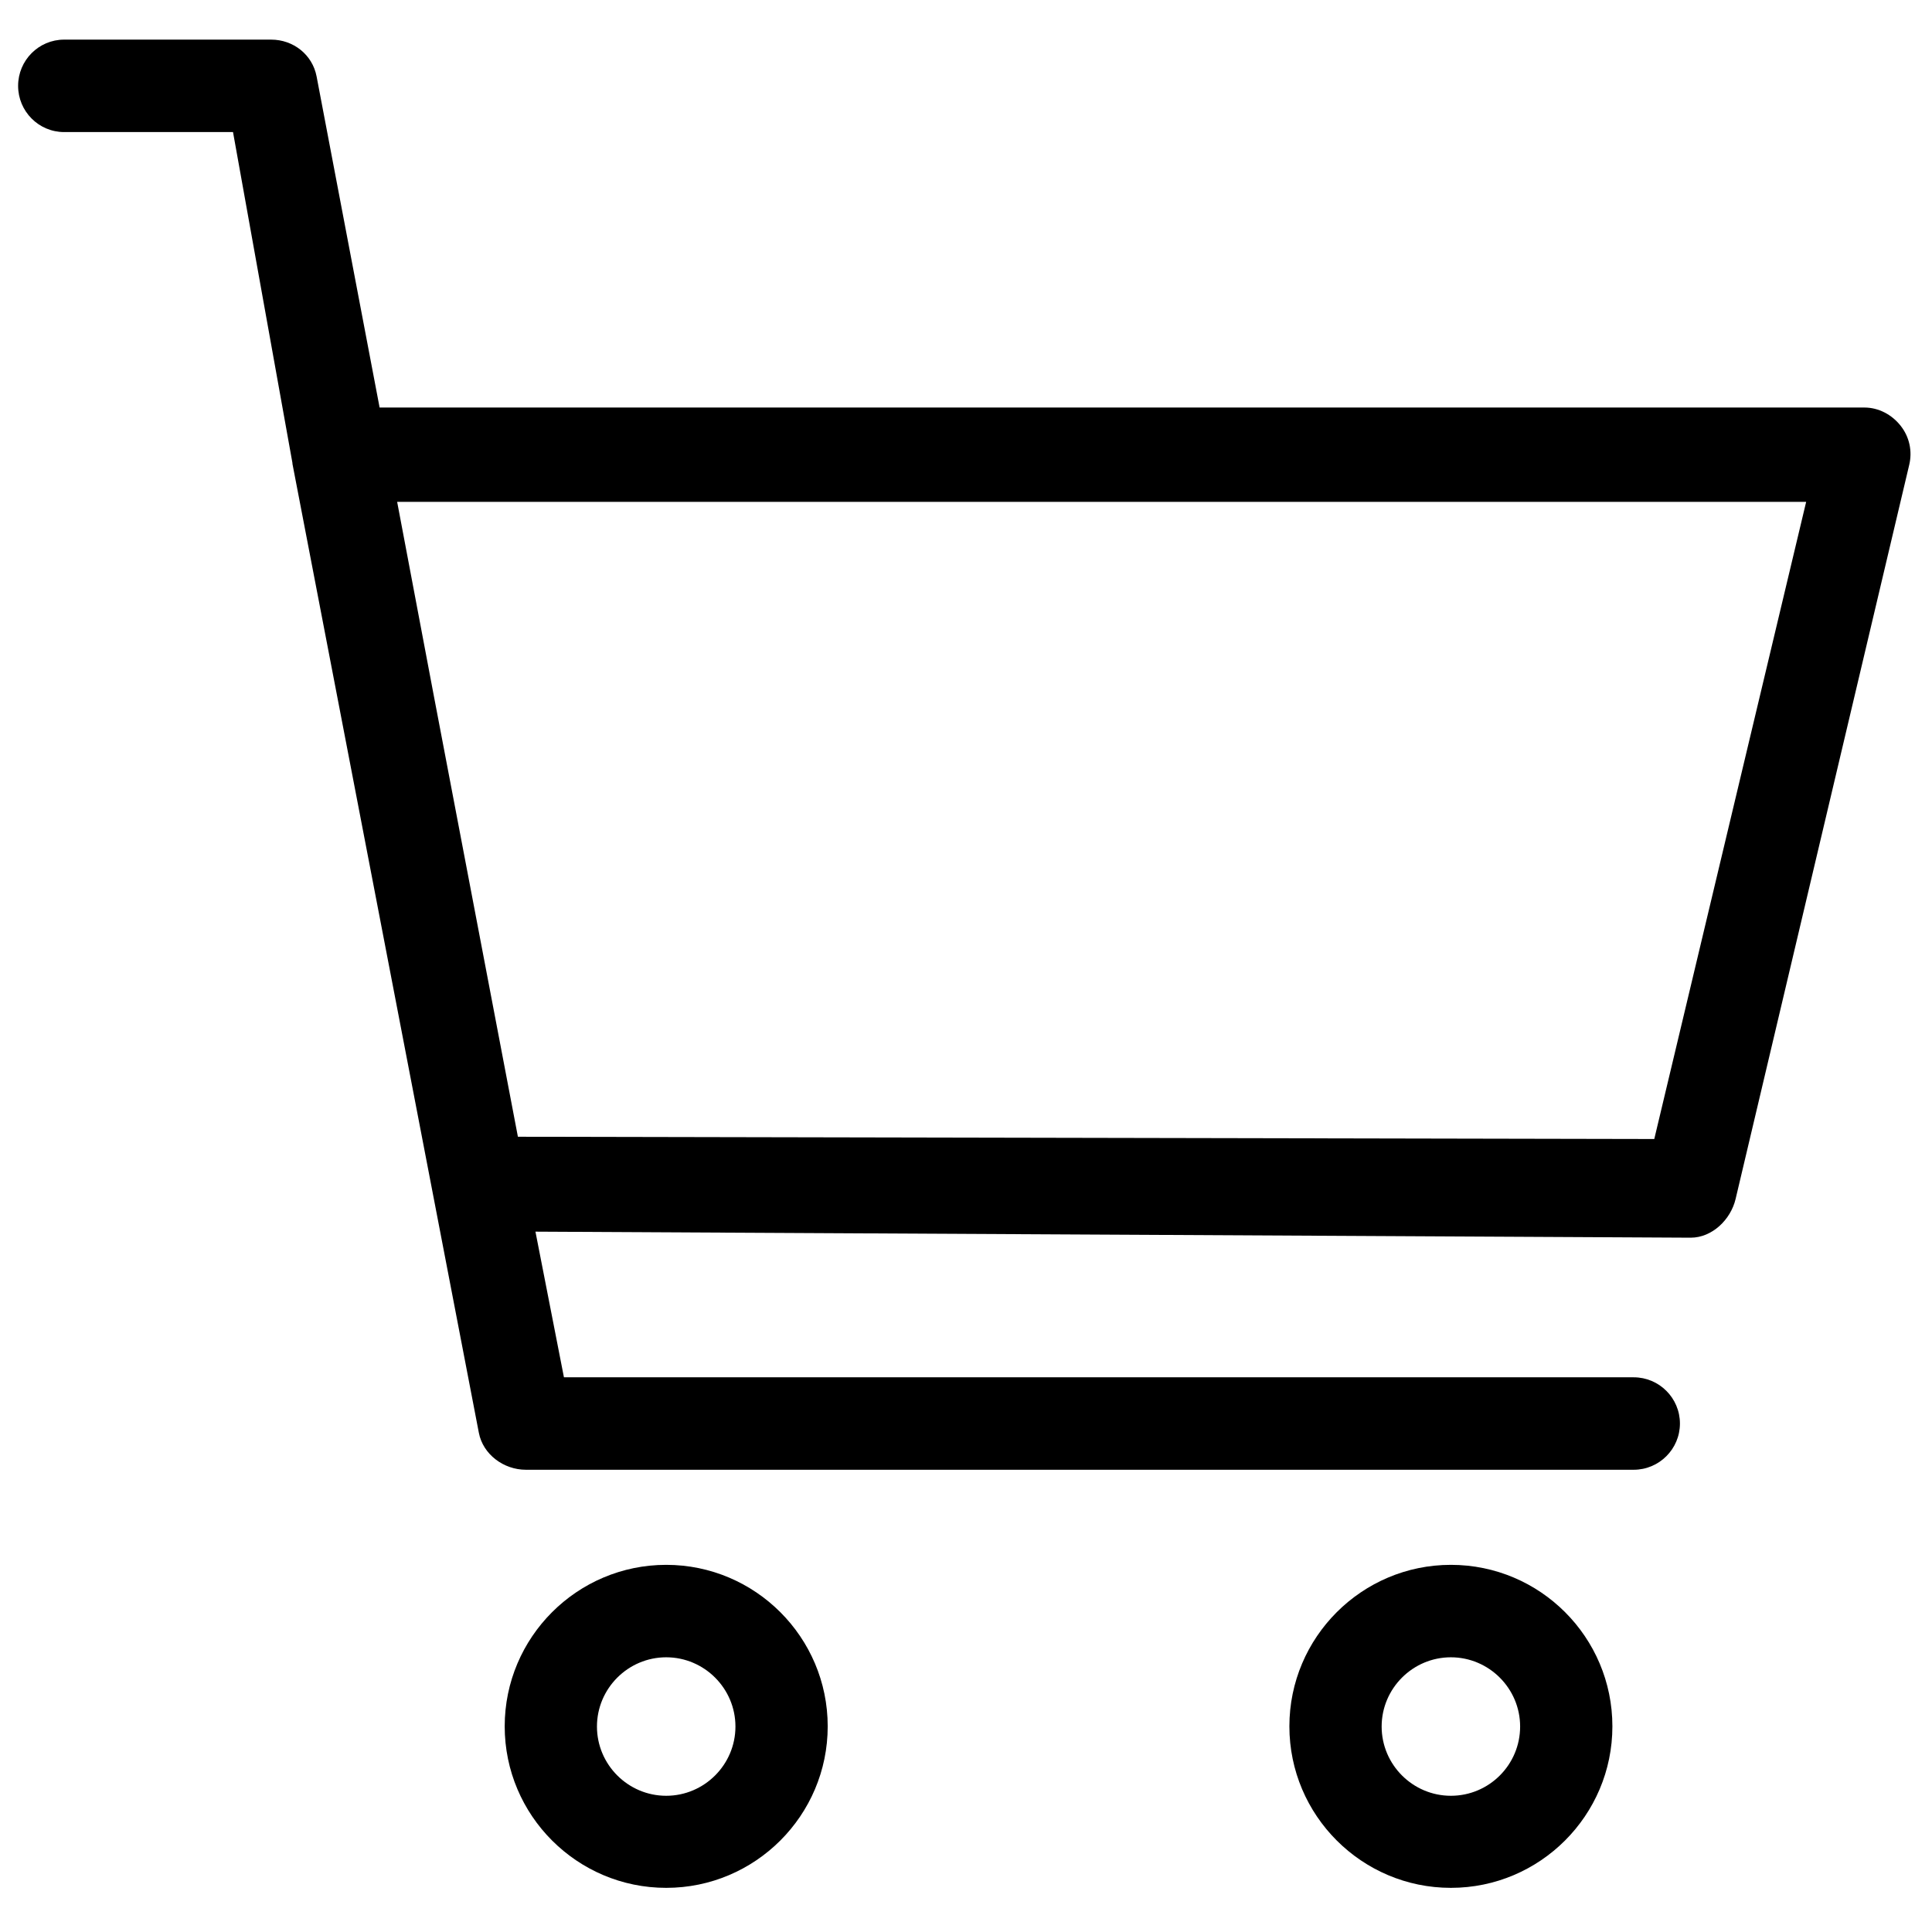
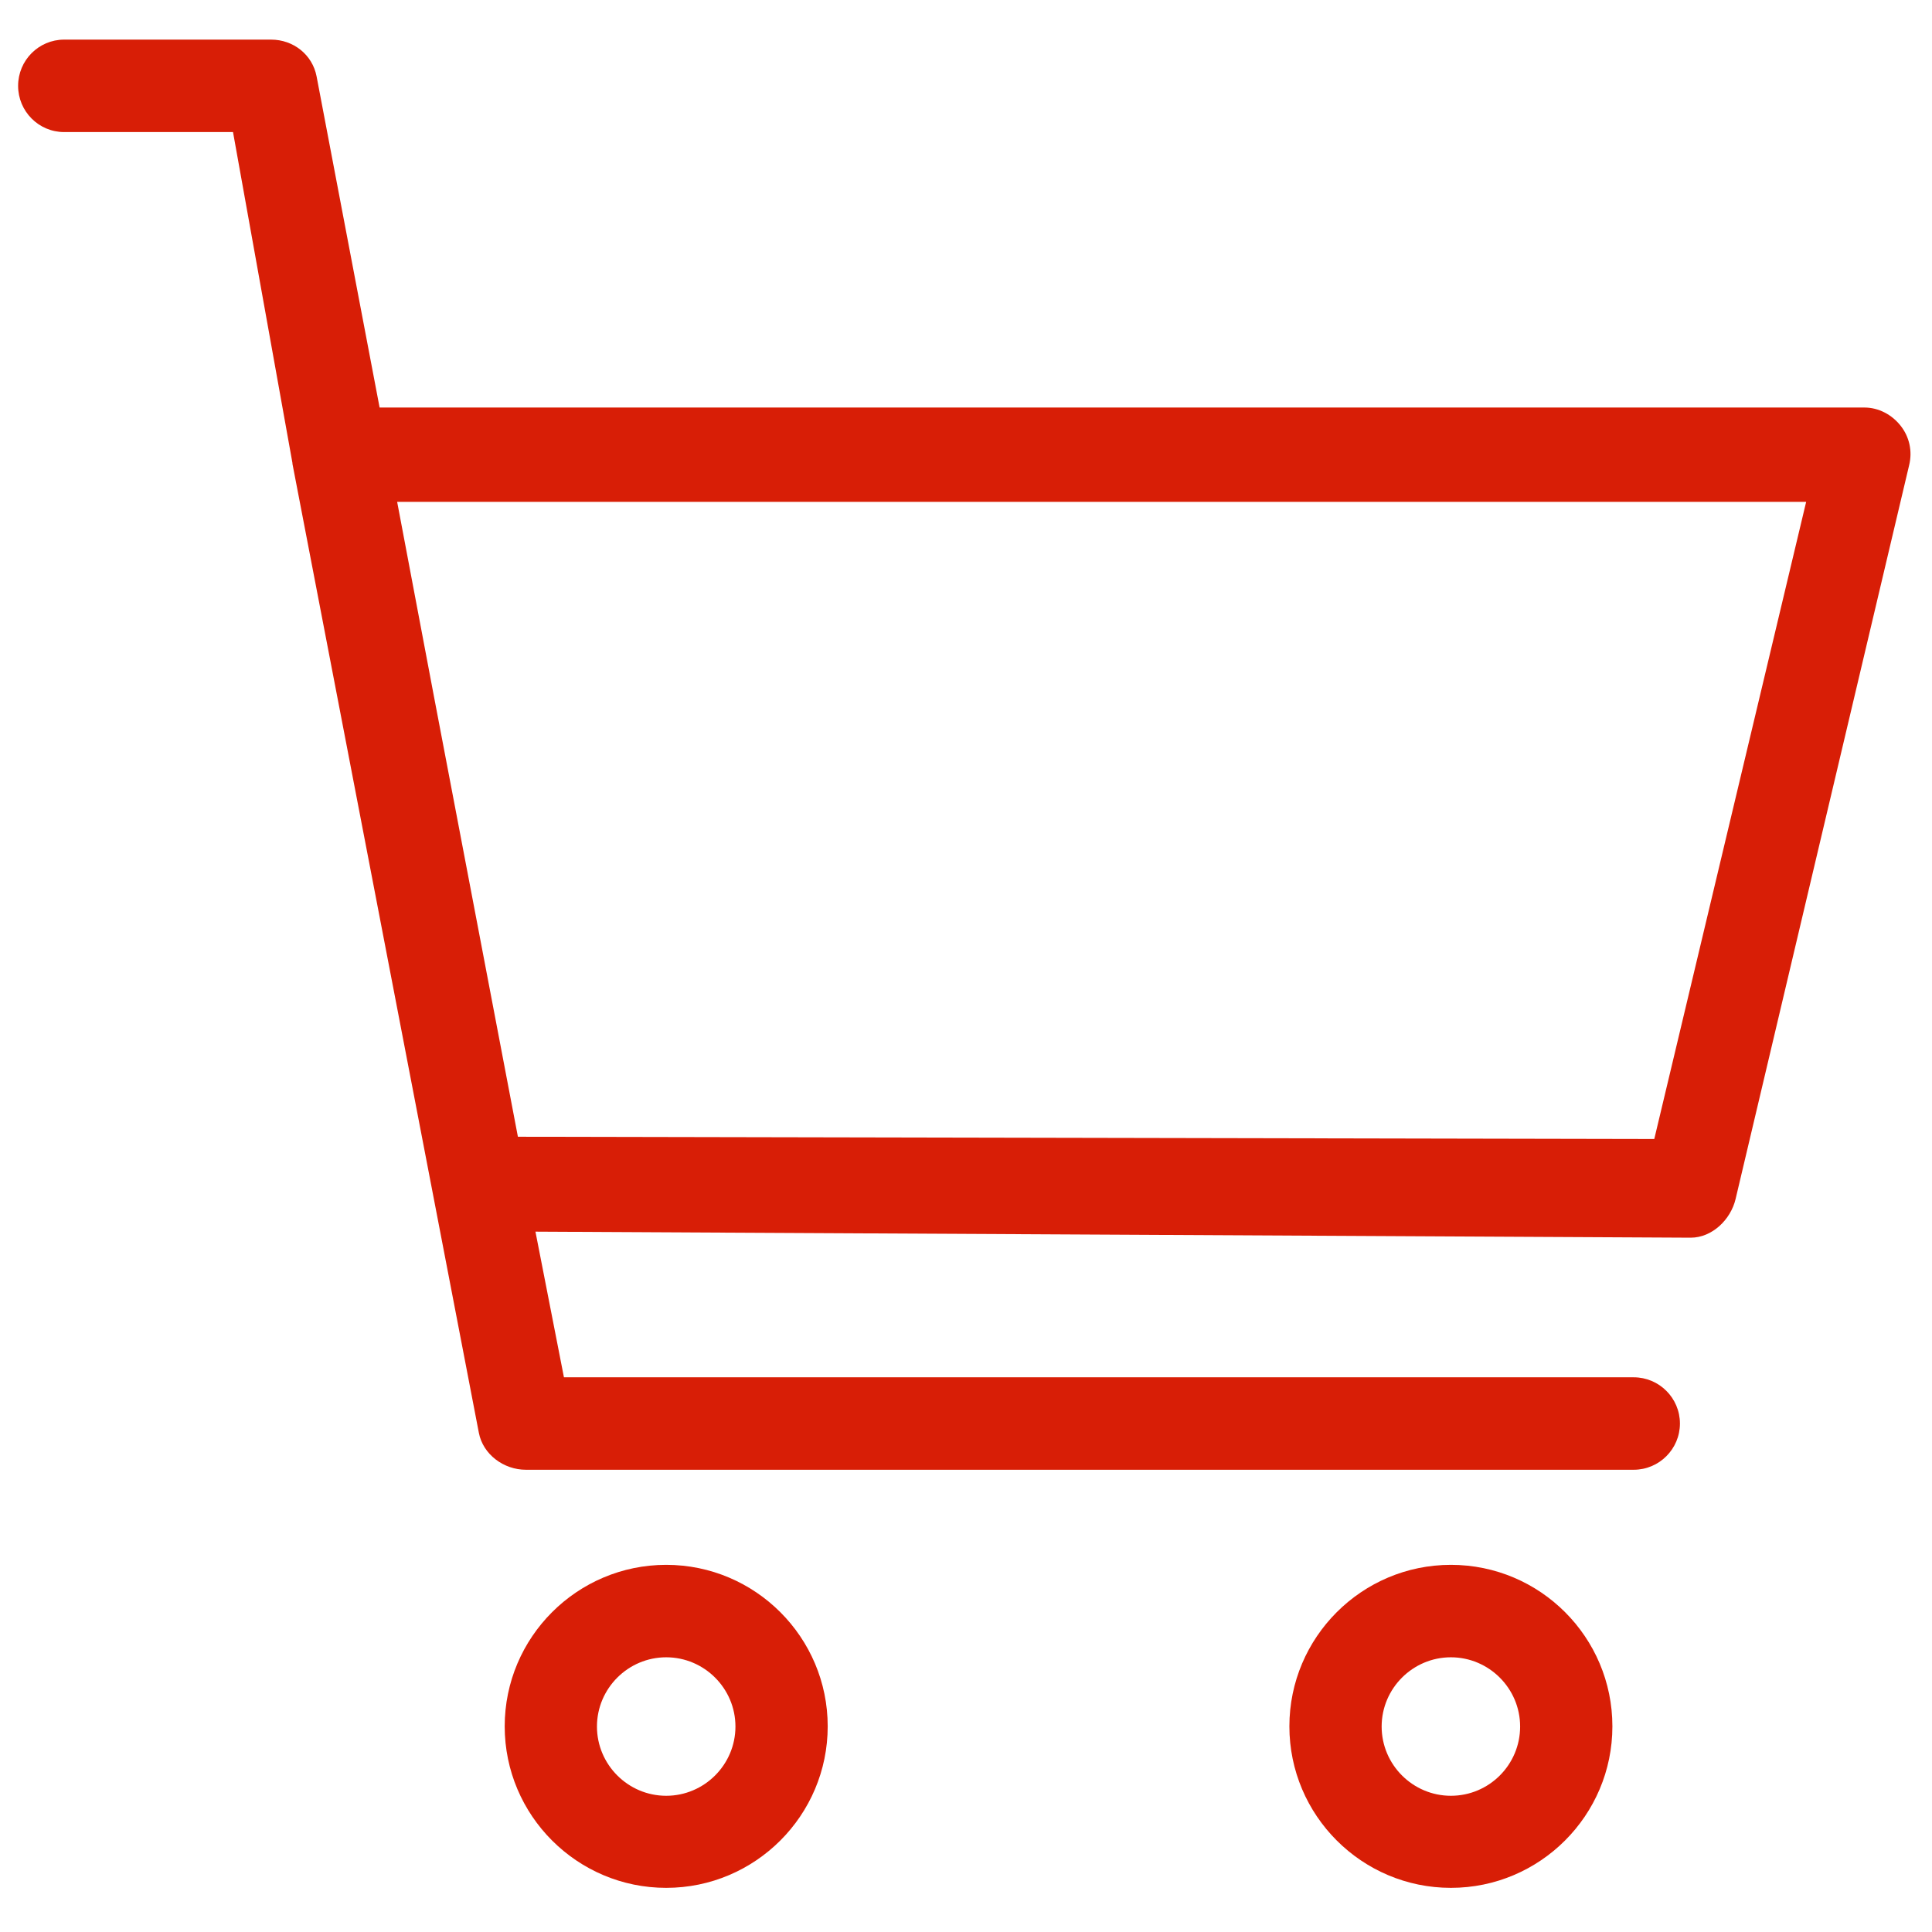
- <svg xmlns="http://www.w3.org/2000/svg" t="1597660116374" class="icon" viewBox="0 0 1024 1024" version="1.1" p-id="4672" width="200" height="200">
+ <svg xmlns="http://www.w3.org/2000/svg" t="1597660110498" class="icon" viewBox="0 0 1024 1024" version="1.1" p-id="4501" width="200" height="200">
  <defs>
    <style type="text/css" />
  </defs>
-   <path d="M1007.4 225.7c-4.6-5.9-11.7-9.7-19.2-9.7L201.2 216 167.8 40.5C165.6 29 155.5 21 143.7 21L34 21C20.5 21 9.6 32 9.6 45.5S20.5 70 34 70l89.5 0L155 245.4c0 0.1 0 0.2 0 0.4l98.8 513.6C256 770.9 267 779 278.7 779l587.2 0c13.5 0 24.5-11 24.5-24.5s-11-24.5-24.5-24.5L298.9 730l-15.1-77.2 612.3 3.2c0 0 0 0 0 0 11.3 0 21.2-9.5 23.8-20.5l92-389C1013.7 239.1 1012 231.5 1007.4 225.7zM876.8 603.7l-602.3-1.2-44.6-233.9L210.5 266l746.8 0L876.8 603.7z" p-id="4673" />
-   <path d="M353.1 829.4c-47.2 0-85.6 38.4-85.6 85.6s38.4 85.6 85.6 85.6c47.2 0 85.6-38.4 85.6-85.6S400.3 829.4 353.1 829.4zM353.1 951.8c-20.2 0-36.7-16.5-36.7-36.7 0-20.2 16.5-36.7 36.7-36.7 20.2 0 36.7 16.5 36.7 36.7C389.8 935.3 373.3 951.8 353.1 951.8z" p-id="4674" />
-   <path d="M769 829.4c-47.2 0-85.6 38.4-85.6 85.6s38.4 85.6 85.6 85.6c47.2 0 85.6-38.4 85.6-85.6S816.3 829.4 769 829.4zM769 951.8c-20.2 0-36.7-16.5-36.7-36.7 0-20.2 16.5-36.7 36.7-36.7 20.2 0 36.7 16.5 36.7 36.7C805.7 935.3 789.3 951.8 769 951.8z" p-id="4675" />
+   <path d="M1007.4 225.7c-4.6-5.9-11.7-9.7-19.2-9.7L201.2 216 167.8 40.5C165.6 29 155.5 21 143.7 21L34 21C20.5 21 9.6 32 9.6 45.5S20.5 70 34 70l89.5 0L155 245.4c0 0.1 0 0.2 0 0.4l98.8 513.6C256 770.9 267 779 278.7 779l587.2 0c13.5 0 24.5-11 24.5-24.5s-11-24.5-24.5-24.5L298.9 730l-15.1-77.2 612.3 3.2c0 0 0 0 0 0 11.3 0 21.2-9.5 23.8-20.5l92-389C1013.7 239.1 1012 231.5 1007.4 225.7zM876.8 603.7l-602.3-1.2-44.6-233.9L210.5 266l746.8 0L876.8 603.7z" p-id="4502" fill="#d81e06" />
+   <path d="M353.1 829.4c-47.2 0-85.6 38.4-85.6 85.6s38.4 85.6 85.6 85.6c47.2 0 85.6-38.4 85.6-85.6S400.3 829.4 353.1 829.4zM353.1 951.8c-20.2 0-36.7-16.5-36.7-36.7 0-20.2 16.5-36.7 36.7-36.7 20.2 0 36.7 16.5 36.7 36.7C389.8 935.3 373.3 951.8 353.1 951.8z" p-id="4503" fill="#d81e06" />
+   <path d="M769 829.4c-47.2 0-85.6 38.4-85.6 85.6s38.4 85.6 85.6 85.6c47.2 0 85.6-38.4 85.6-85.6S816.3 829.4 769 829.4zM769 951.8c-20.2 0-36.7-16.5-36.7-36.7 0-20.2 16.5-36.7 36.7-36.7 20.2 0 36.7 16.5 36.7 36.7C805.7 935.3 789.3 951.8 769 951.8z" p-id="4504" fill="#d81e06" />
</svg>
